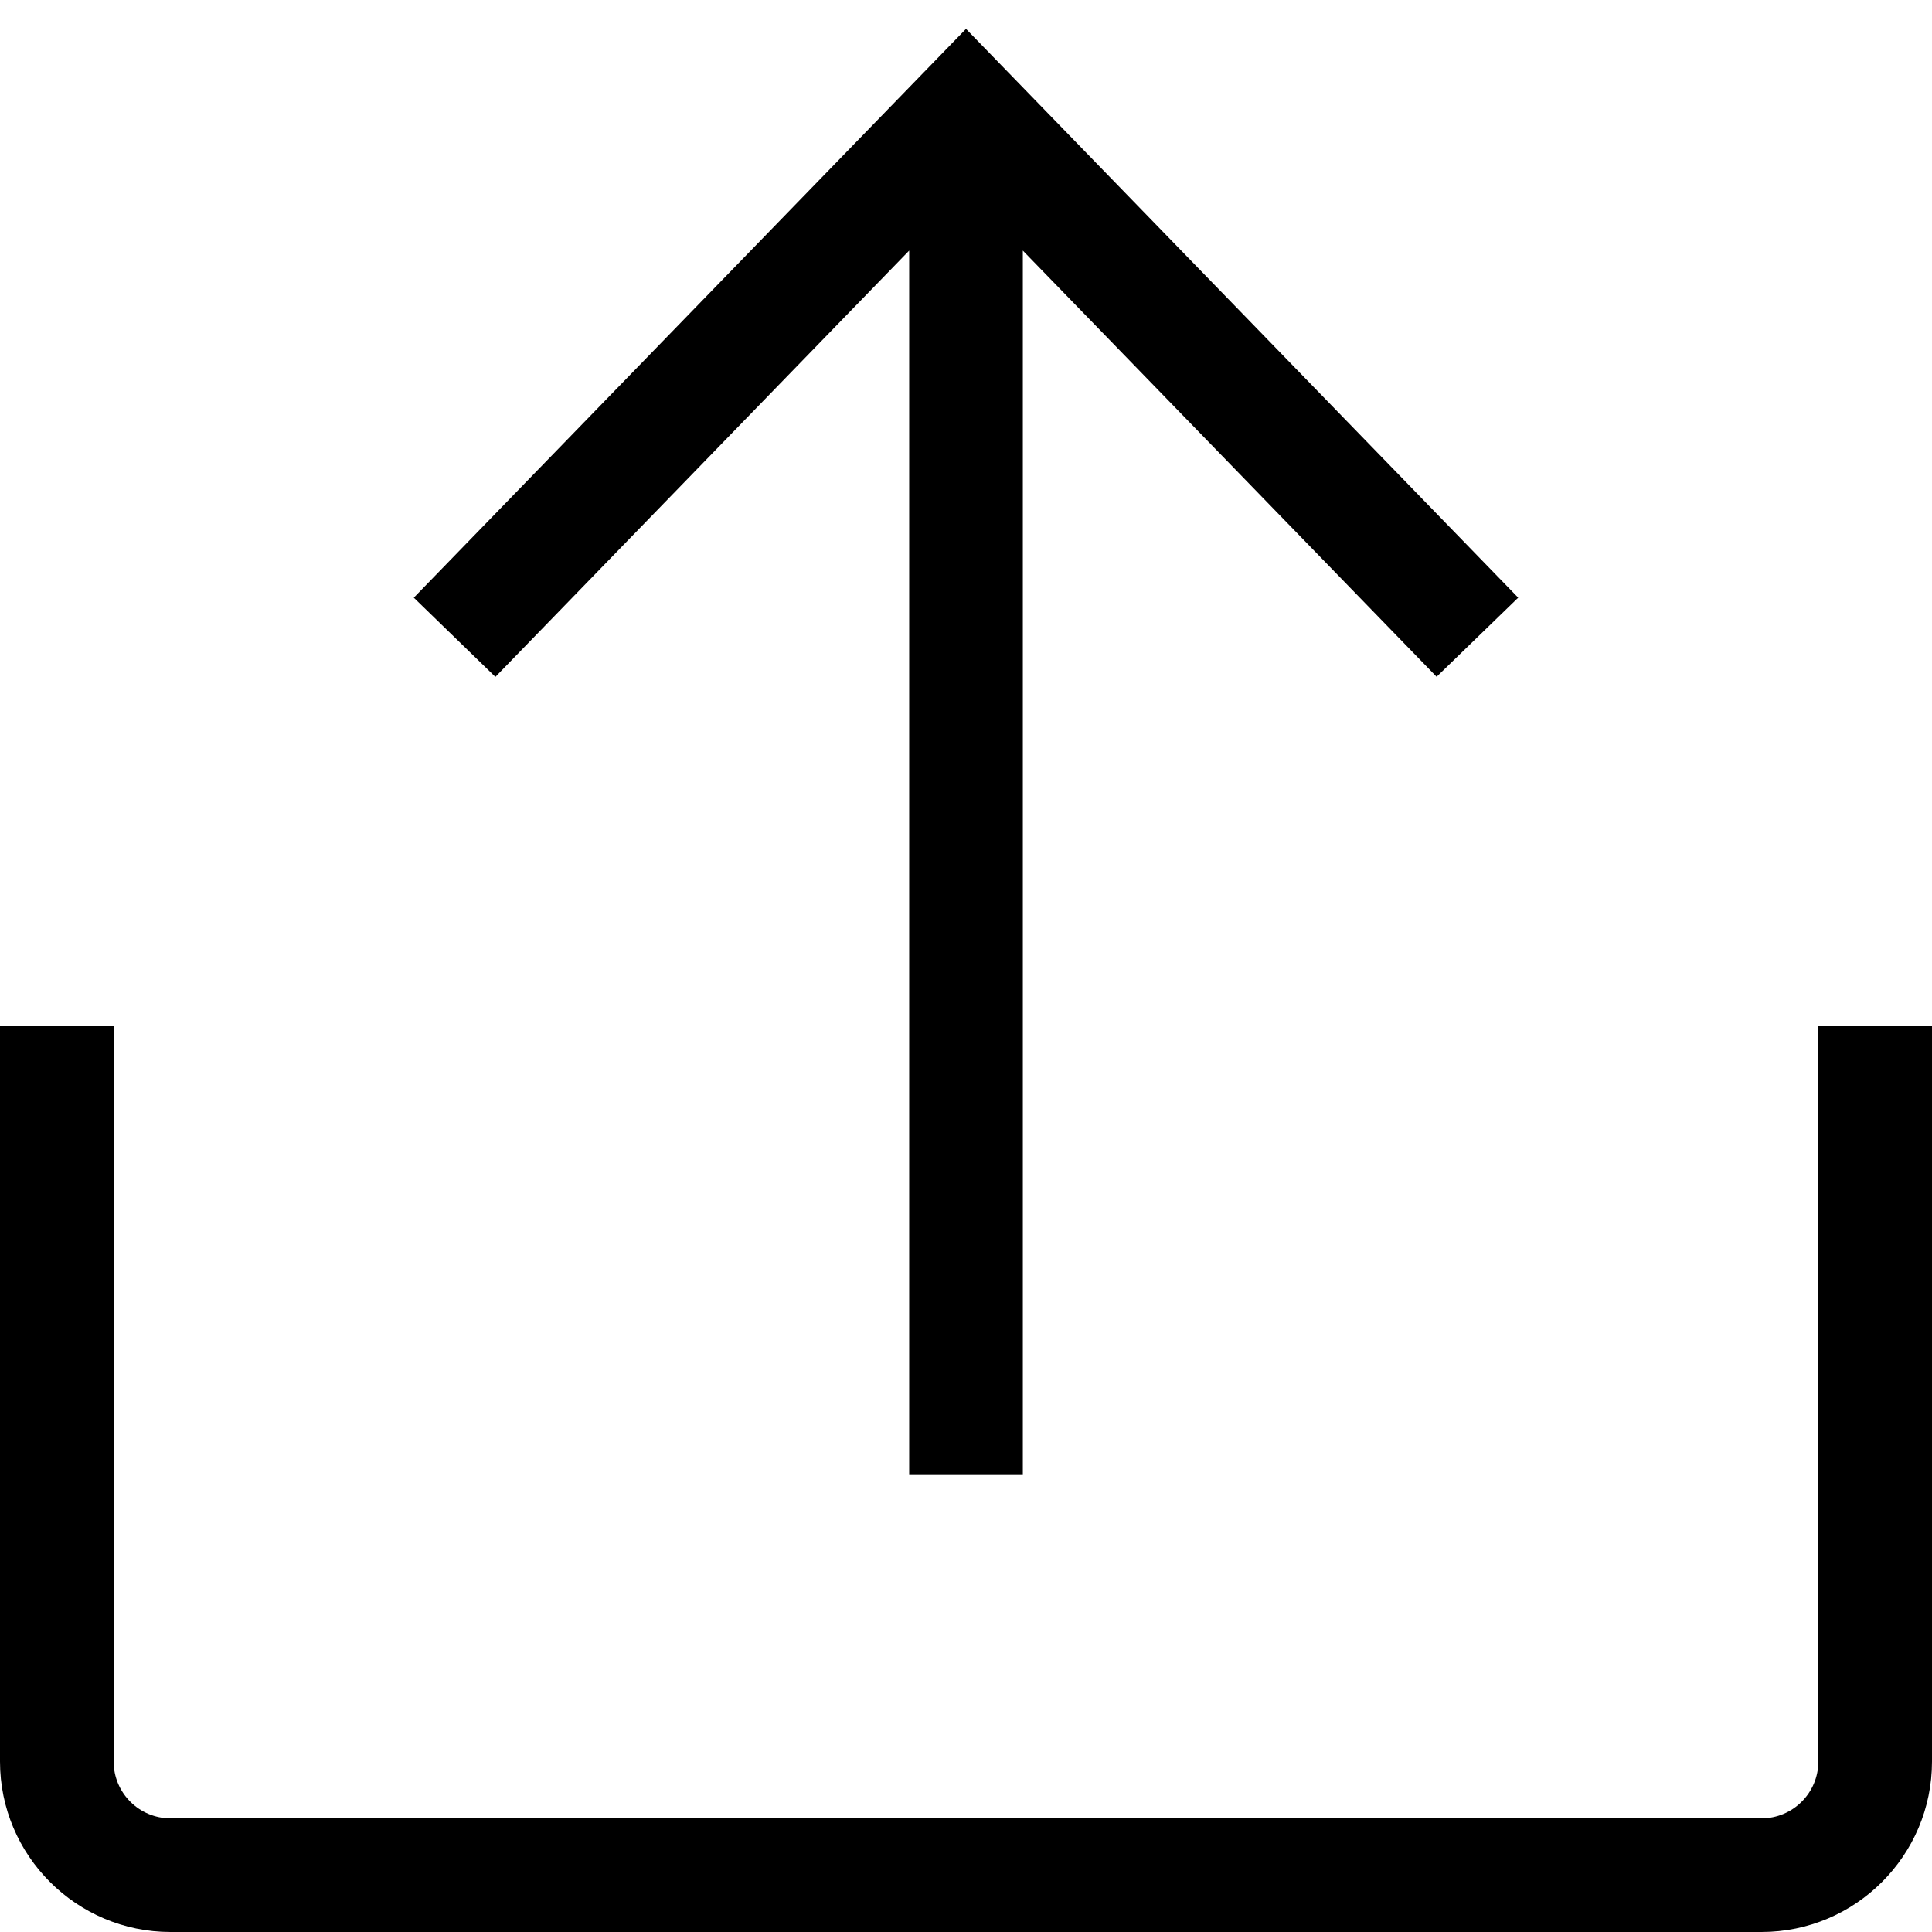
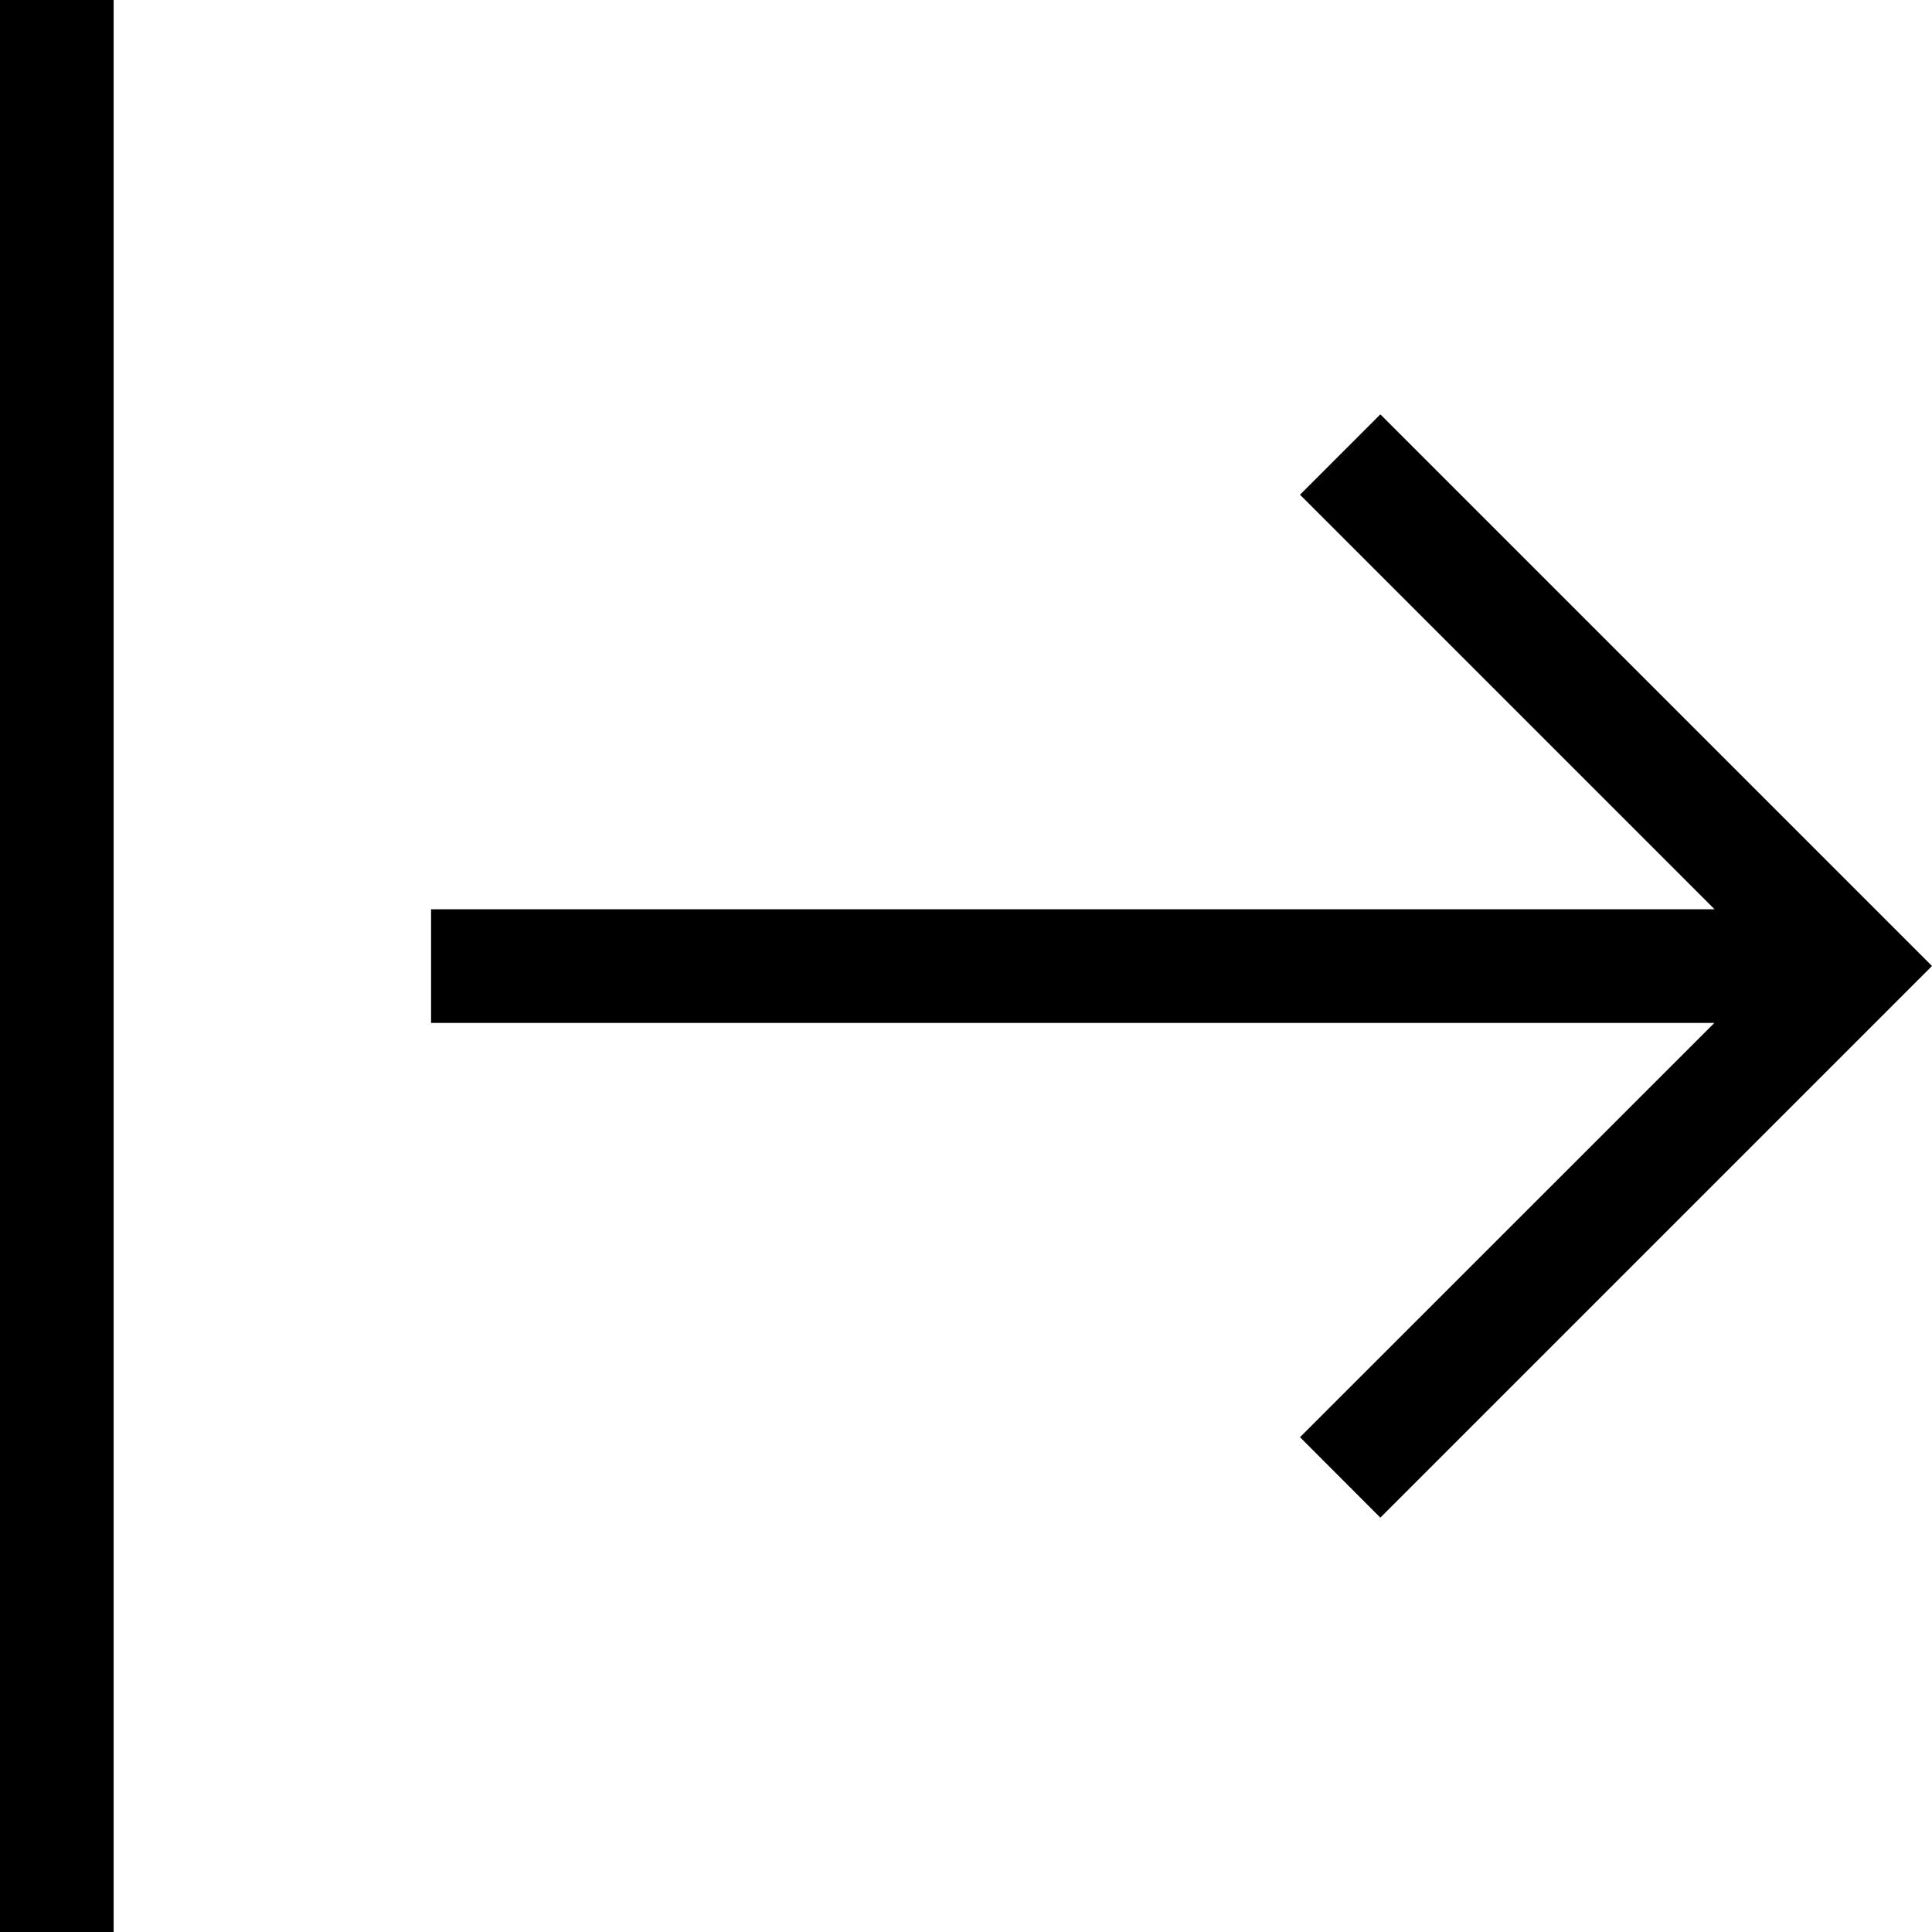
- <svg xmlns="http://www.w3.org/2000/svg" version="1.1" width="17" height="17" viewBox="0 0 17 17">
+ <svg xmlns="http://www.w3.org/2000/svg" version="1.1" id="Ebene_1" x="0px" y="0px" width="17px" height="17px" viewBox="0 0 17 17" enable-background="new 0 0 17 17" xml:space="preserve">
  <g>
- </g>
-   <path d="M4.359 5.956l-0.718-0.697 4.859-5.005 4.859 5.005-0.718 0.696-3.641-3.75v10.767h-1v-10.767l-3.641 3.751zM16 9.030v6.47c0 0.276-0.224 0.5-0.5 0.5h-14c-0.276 0-0.5-0.224-0.5-0.5v-6.475h-1v6.475c0 0.827 0.673 1.5 1.5 1.5h14c0.827 0 1.5-0.673 1.5-1.5v-6.47h-1z" fill="#000000" />
+     <polygon points="3.793,8.001 15.087,8.001 11.439,4.353 12.146,3.646 17,8.5 12.146,13.354 11.439,12.646 15.085,9.001    3.793,9.001  " />
+     <rect width="1" height="17" />
+   </g>
</svg>
